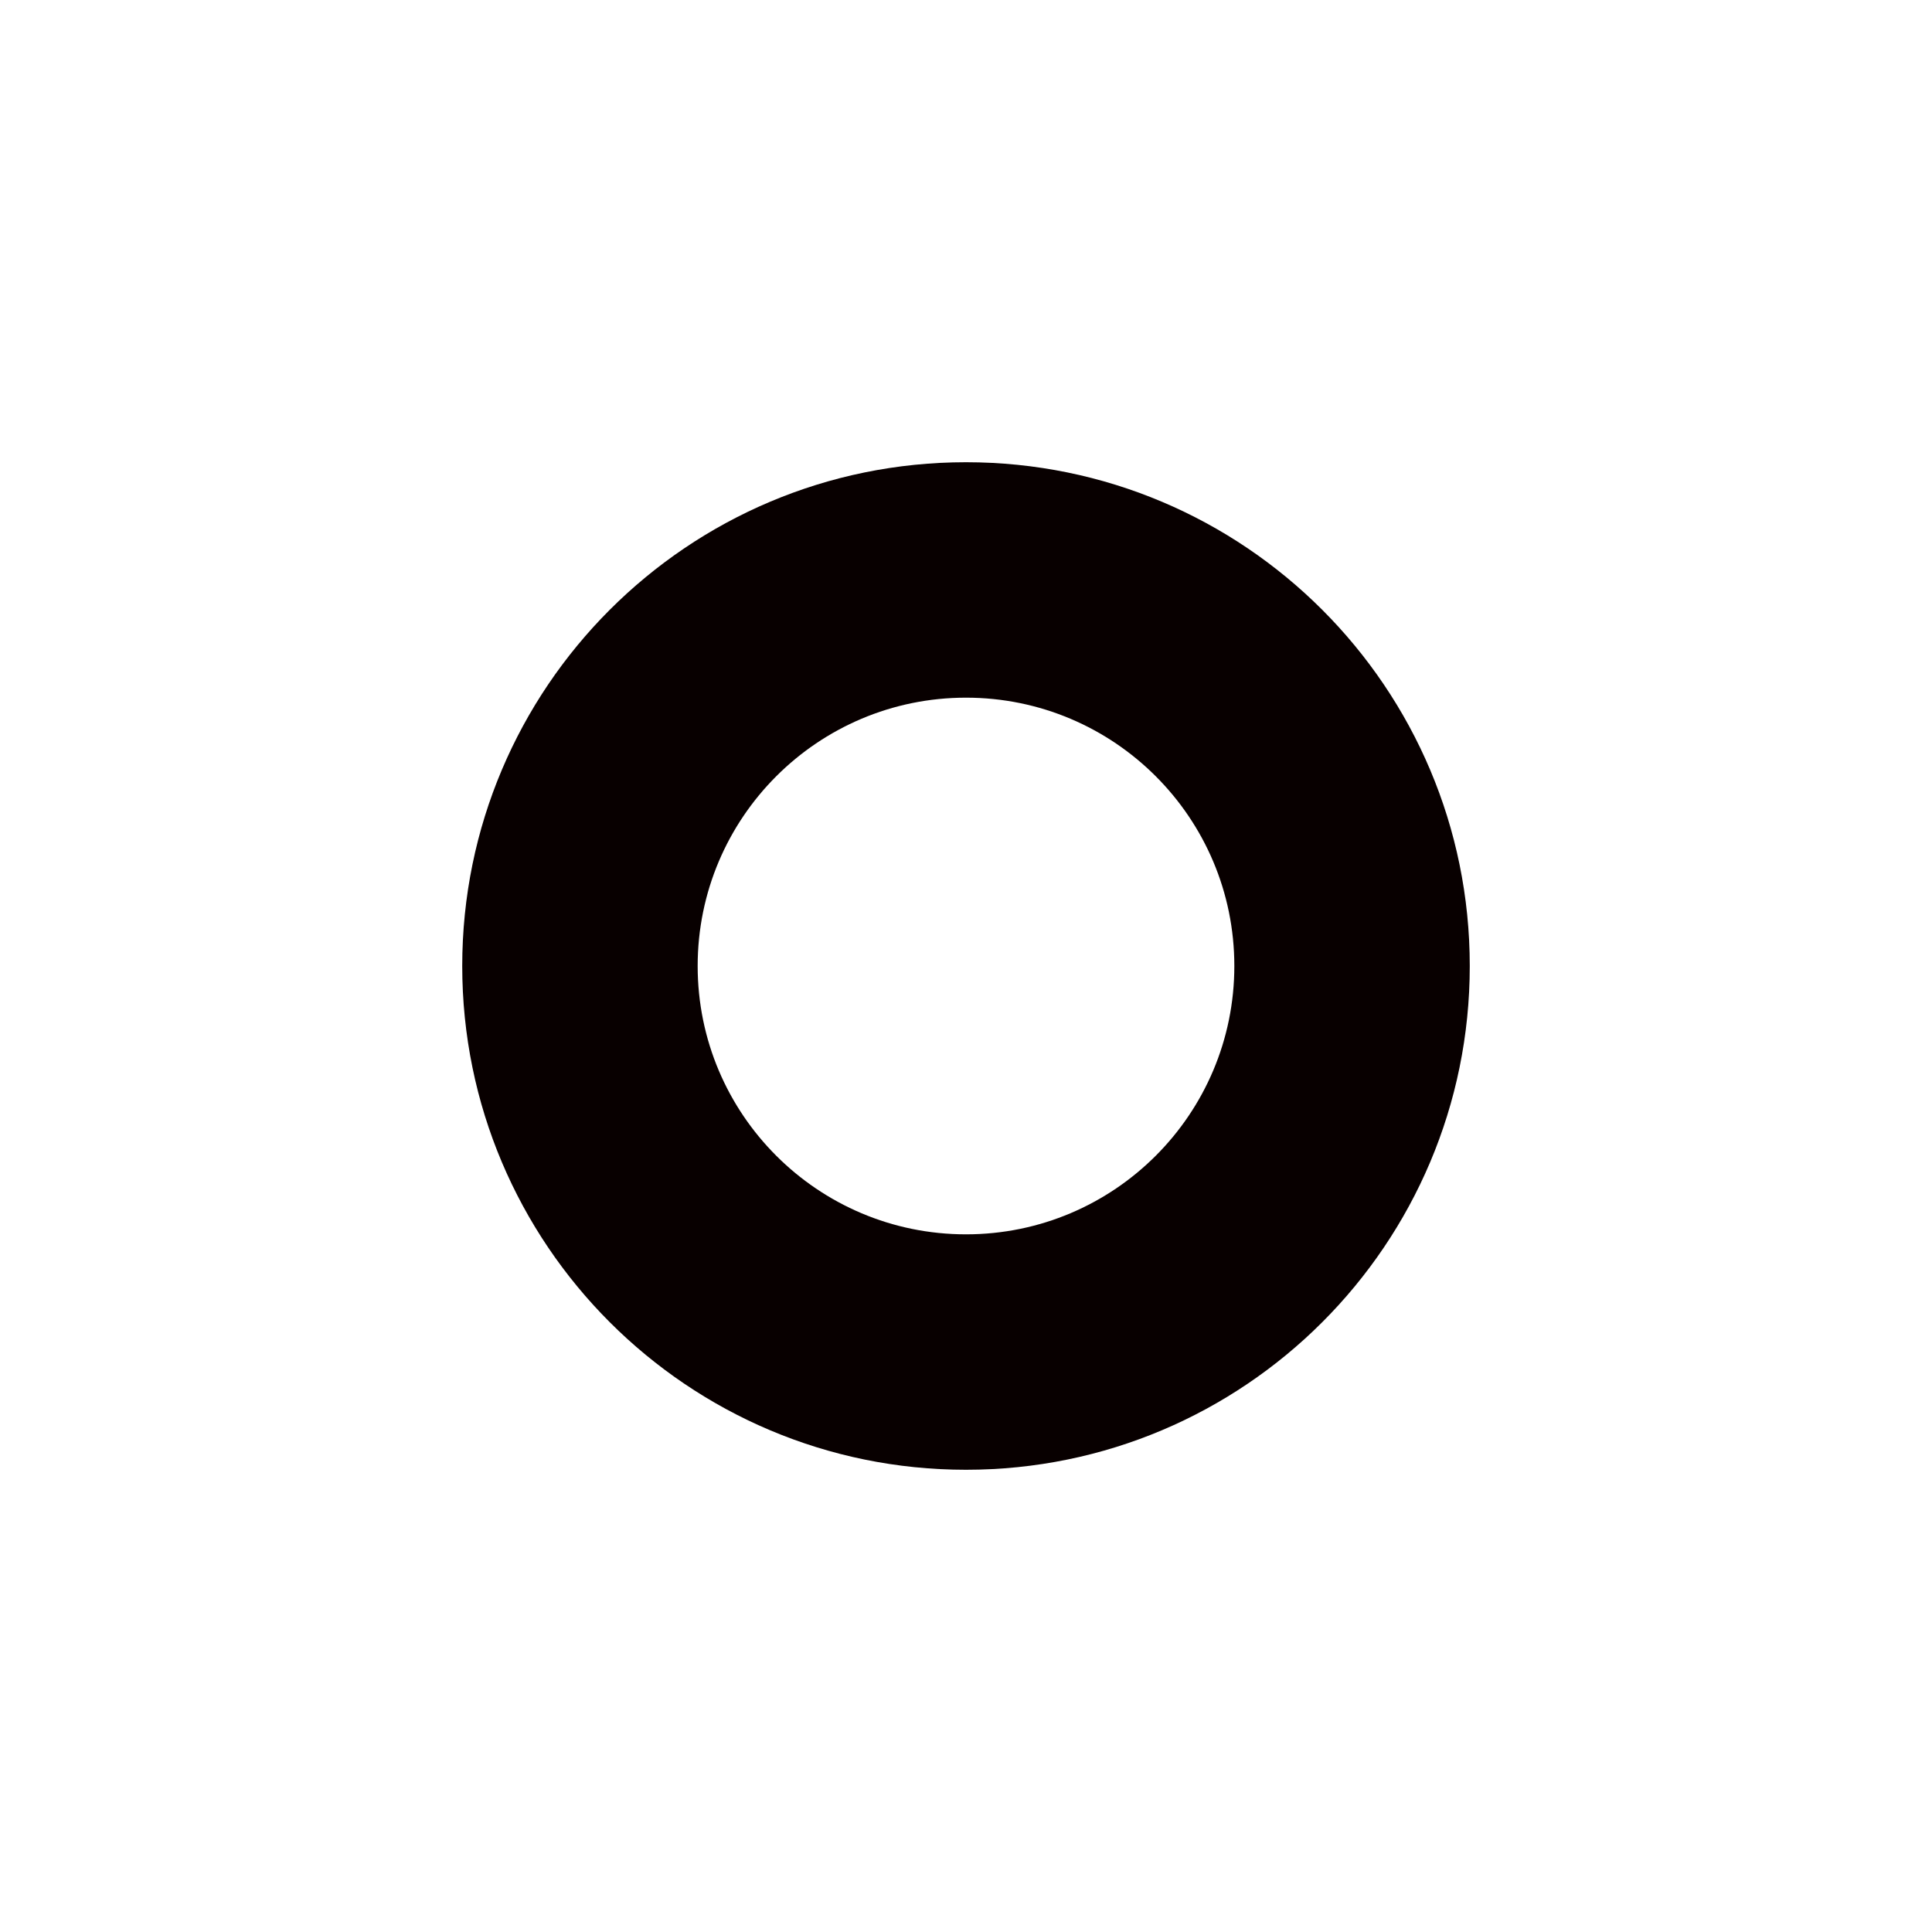
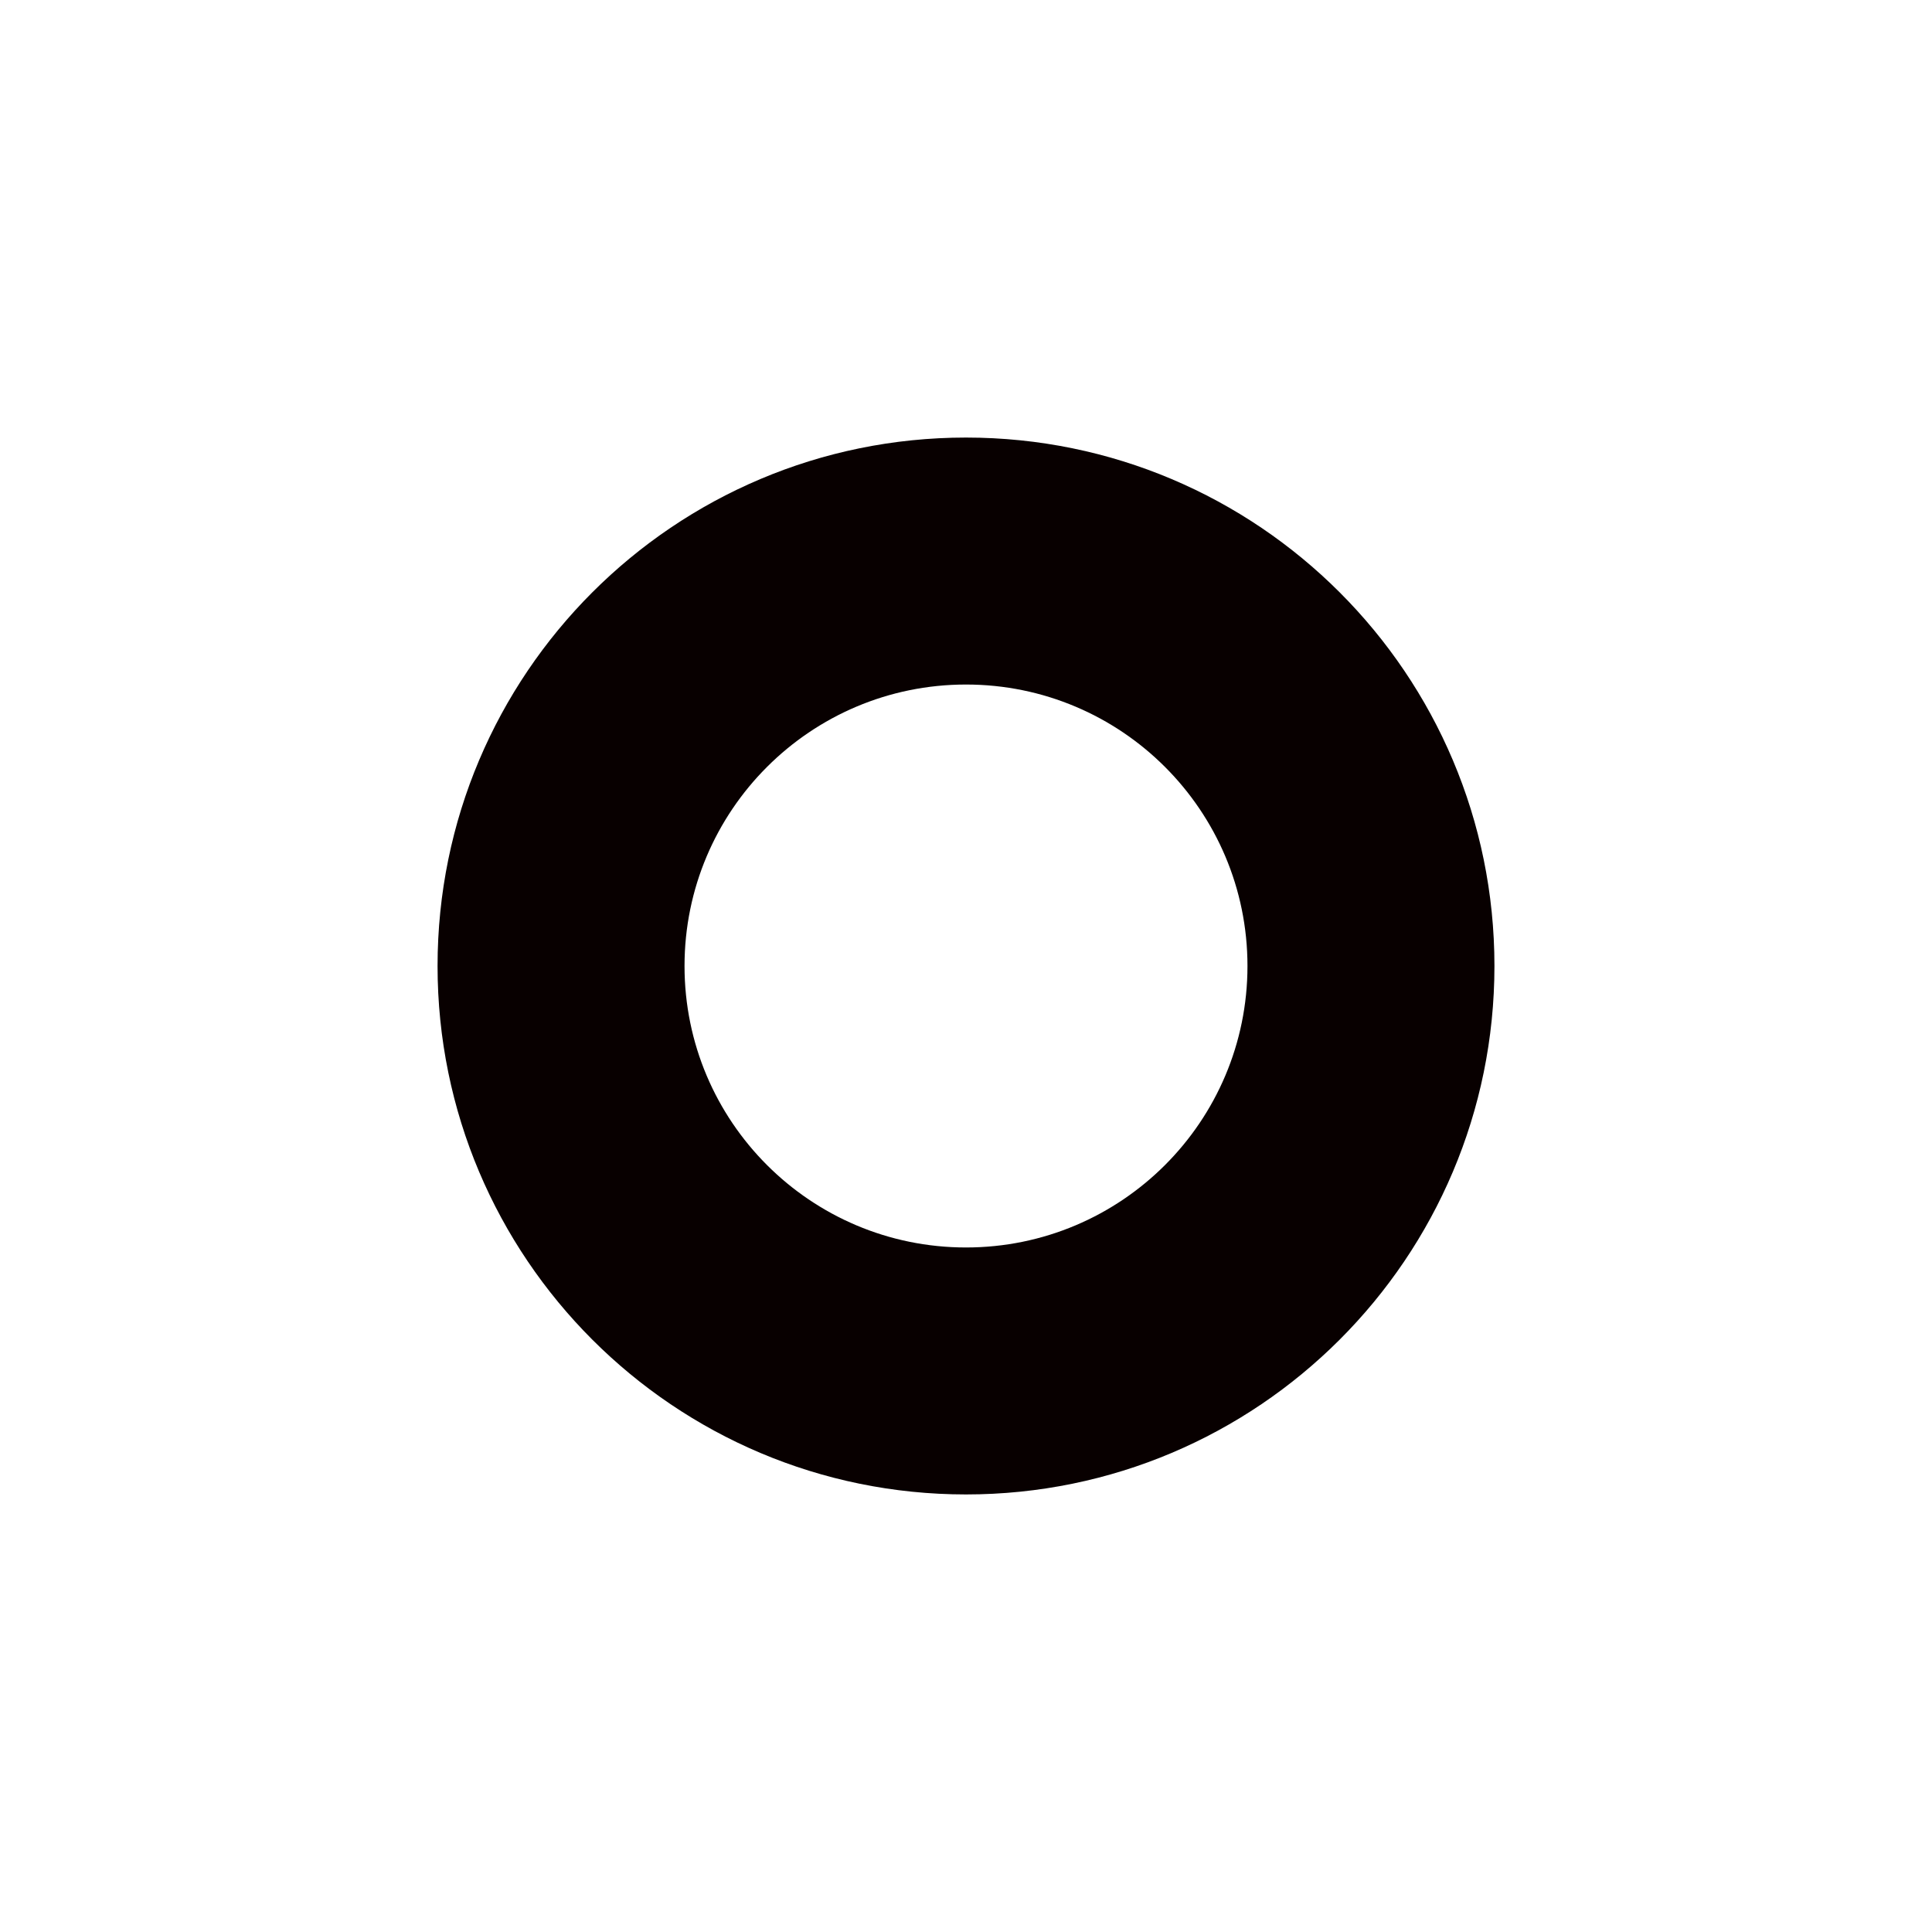
<svg xmlns="http://www.w3.org/2000/svg" viewBox="0 0 100 100">
  <g transform="translate(577.909 1104.816)">
-     <path d="M-527.909-1080.891c-14.401,0-26.075,11.674-26.075,26.075,0,14.401,11.674,26.075,26.075,26.075,14.401,0,26.075-11.674,26.075-26.075,0-14.401-11.674-26.075-26.075-26.075ZM-527.909-1040.927c-7.671,0-13.889-6.218-13.889-13.889,0-7.671,6.218-13.889,13.889-13.889,7.671,0,13.889,6.218,13.889,13.889,0,7.671-6.218,13.889-13.889,13.889Z" style="fill: #080000;" />
+     <path d="M-527.909-1082.168c-15.106,0-27.352,12.246-27.352,27.352,0,15.106,12.246,27.352,27.352,27.352,15.106,0,27.352-12.246,27.352-27.352,0-15.106-12.246-27.352-27.352-27.352ZM-527.909-1040.247c-8.046,0-14.569-6.523-14.569-14.569,0-8.046,6.523-14.569,14.569-14.569,8.046,0,14.569,6.523,14.569,14.569,0,8.046-6.523,14.569-14.569,14.569Z" style="fill: #080000;" />
  </g>
</svg>
